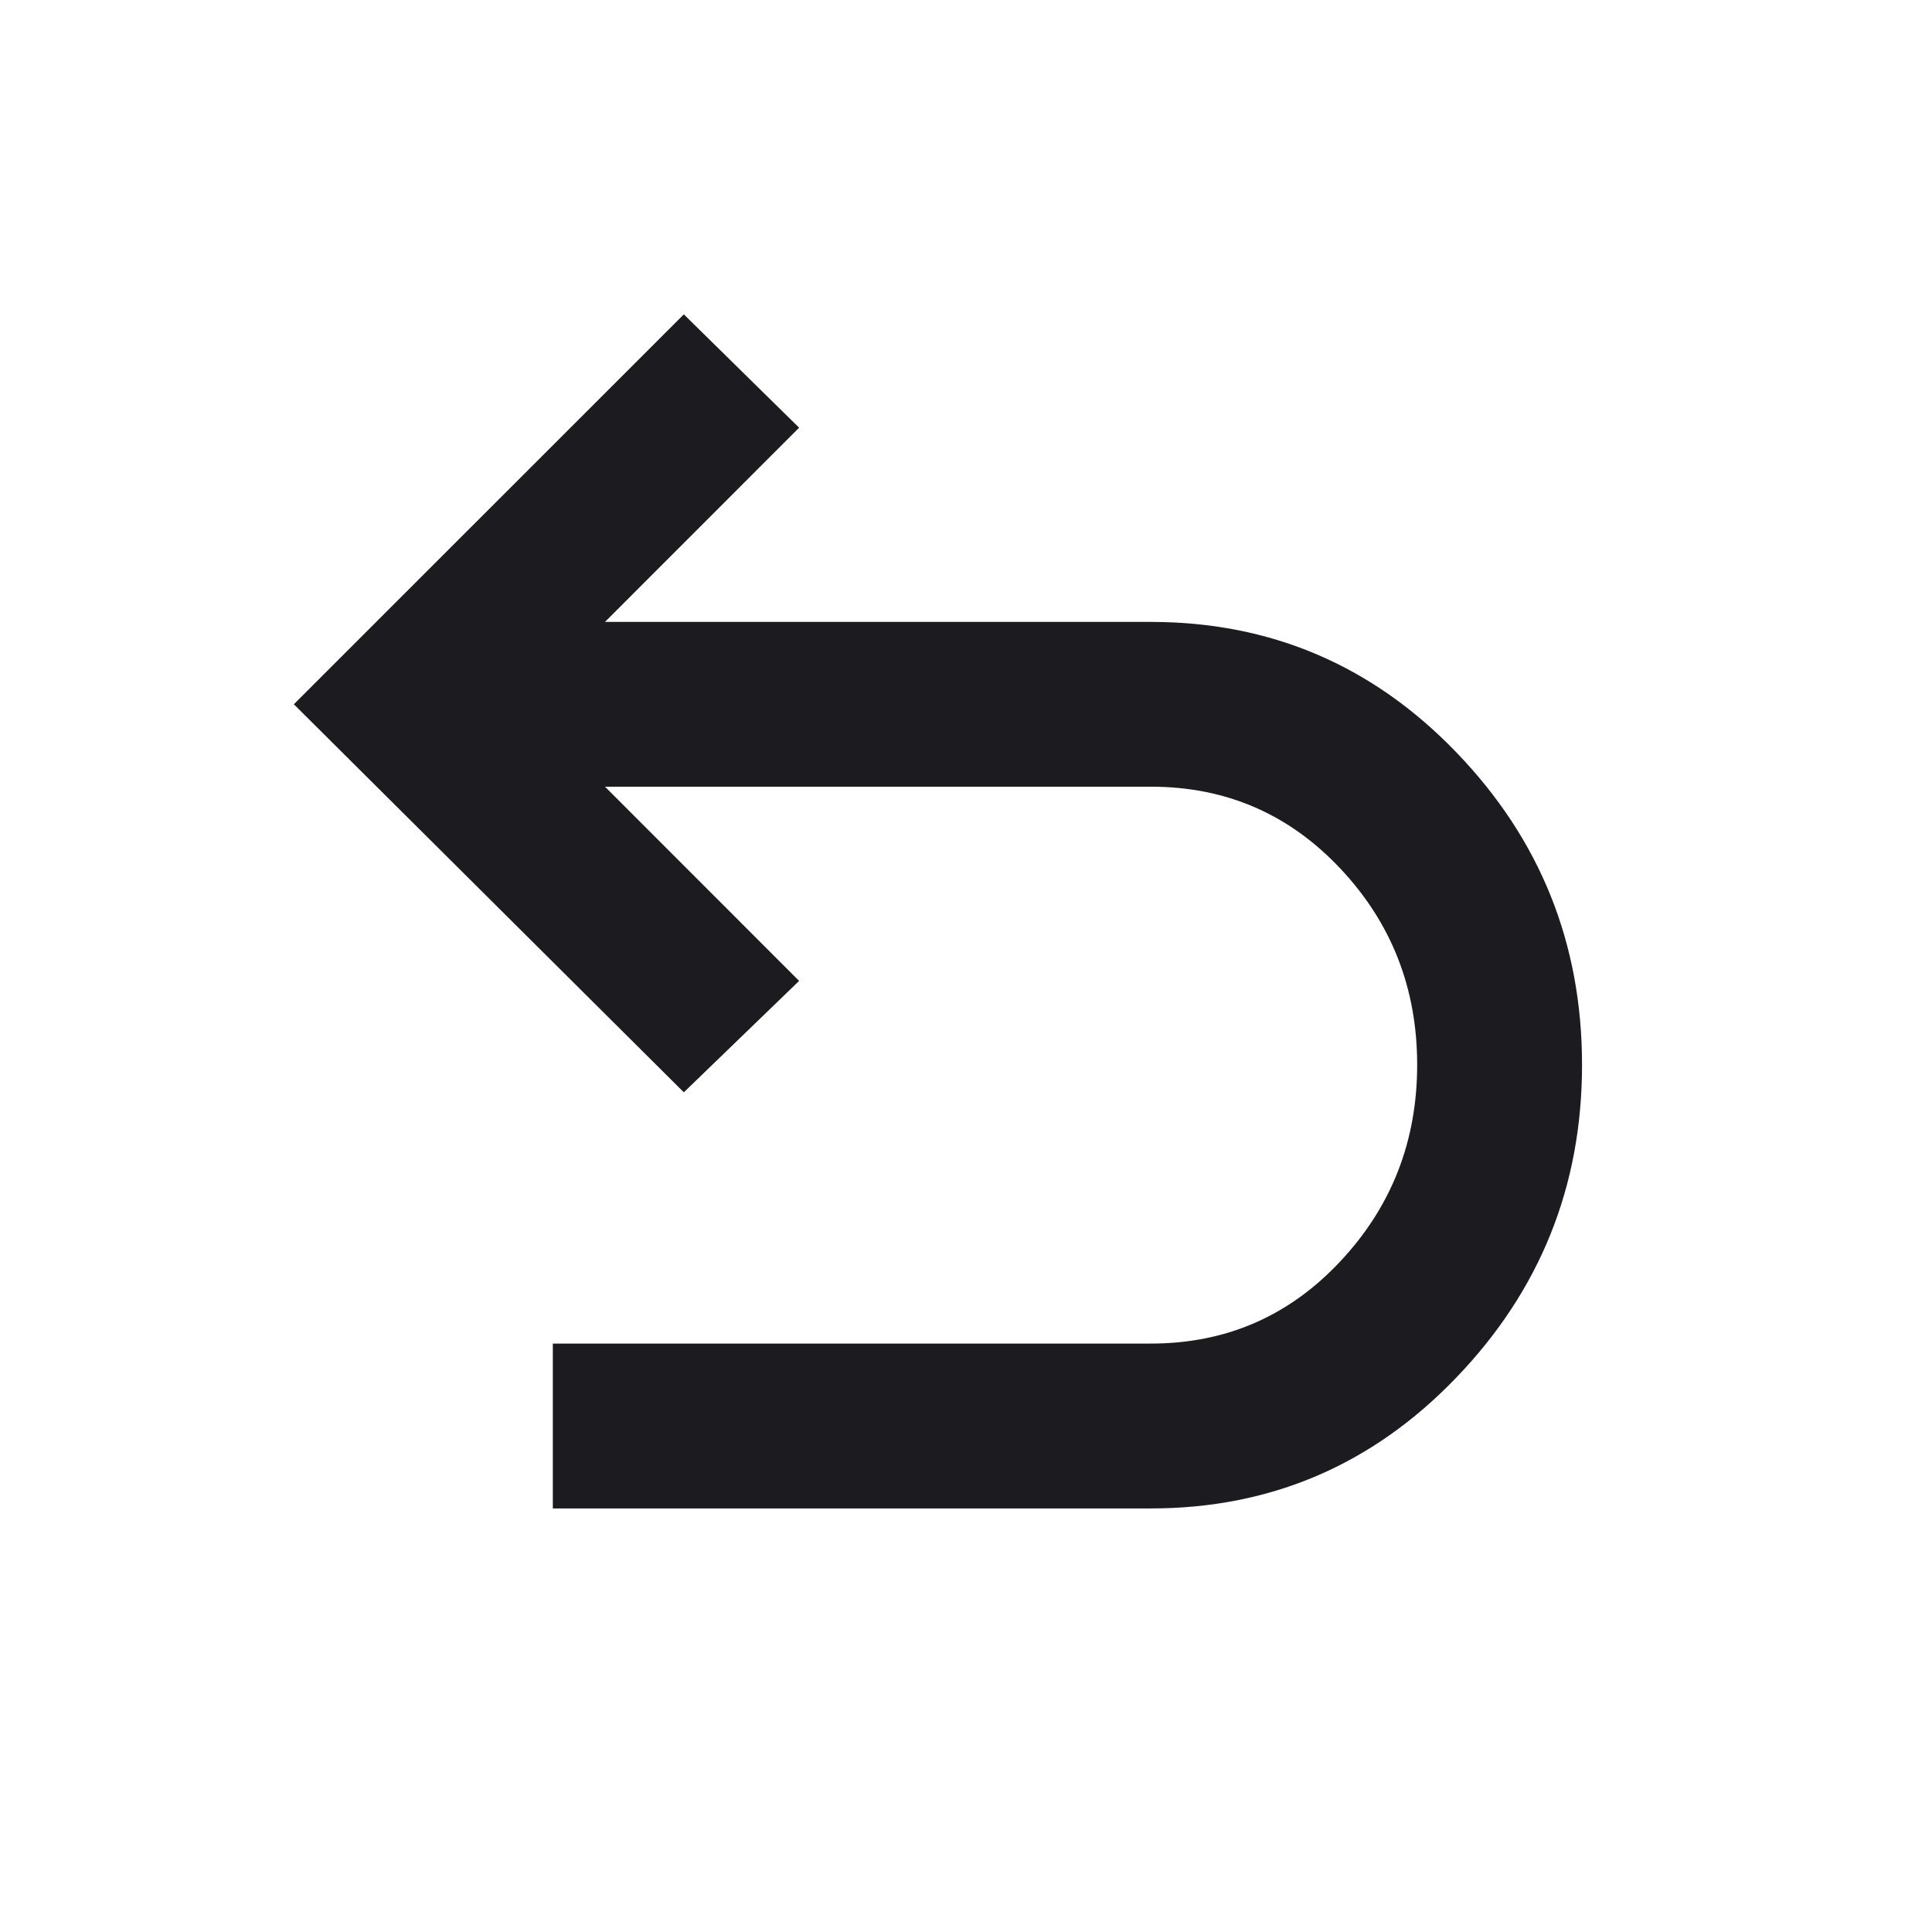
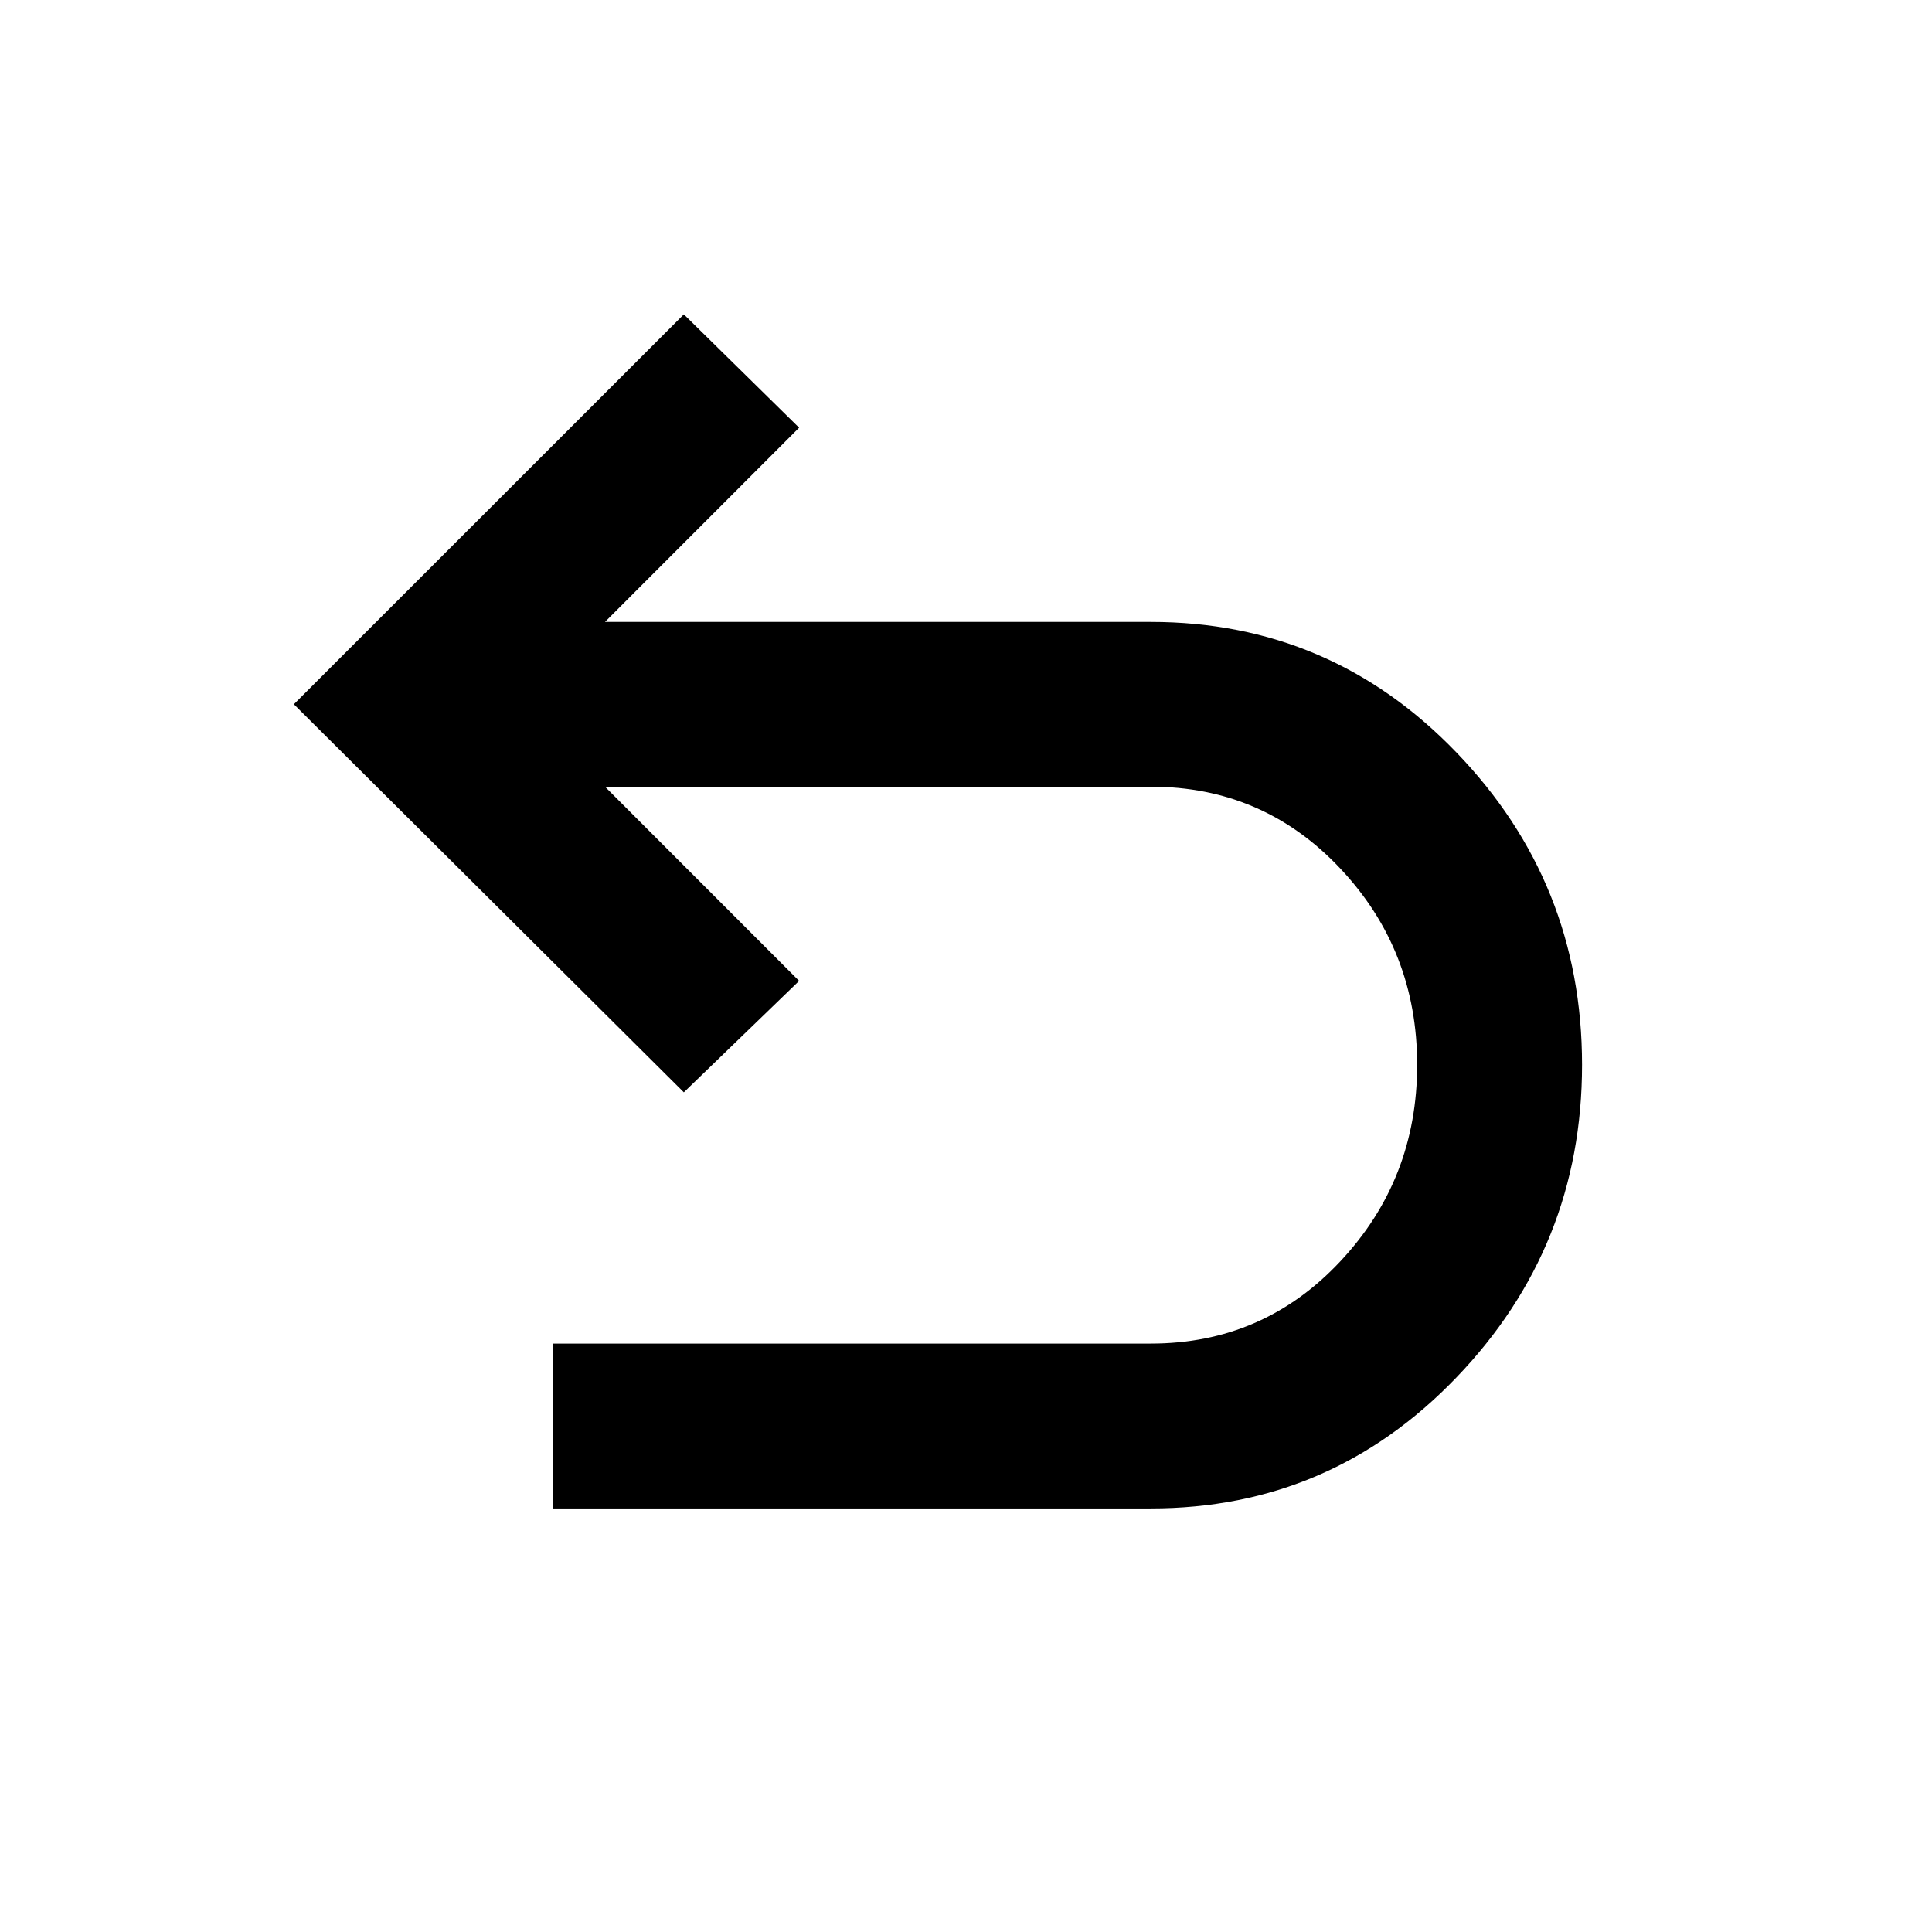
<svg xmlns="http://www.w3.org/2000/svg" width="21" height="21" viewBox="0 0 21 21" fill="none">
  <mask id="mask0_199_61" style="mask-type:alpha" maskUnits="userSpaceOnUse" x="0" y="0" width="21" height="21">
-     <rect x="0.111" y="0.333" width="20" height="20" fill="#D9D9D9" />
+     <rect x="0.111" y="0.333" width="20" height="20" fill="currentColor" />
  </mask>
  <g mask="url(#mask0_199_61)">
-     <path d="M6.009 16.396V14.604H12.51C13.324 14.604 14.01 14.307 14.568 13.711C15.126 13.116 15.404 12.404 15.404 11.574C15.404 10.744 15.126 10.032 14.568 9.44C14.01 8.847 13.324 8.551 12.51 8.551H6.576L8.686 10.662L7.433 11.873L3.194 7.655L7.433 3.417L8.686 4.649L6.576 6.76H12.51C13.812 6.76 14.919 7.232 15.83 8.178C16.741 9.123 17.196 10.255 17.196 11.574C17.196 12.892 16.741 14.025 15.83 14.973C14.919 15.922 13.812 16.396 12.51 16.396H6.009Z" fill="#1C1B1F" />
+     <path d="M6.009 16.396V14.604H12.51C13.324 14.604 14.01 14.307 14.568 13.711C15.126 13.116 15.404 12.404 15.404 11.574C15.404 10.744 15.126 10.032 14.568 9.44C14.01 8.847 13.324 8.551 12.51 8.551H6.576L8.686 10.662L7.433 11.873L3.194 7.655L7.433 3.417L8.686 4.649L6.576 6.76H12.51C13.812 6.76 14.919 7.232 15.83 8.178C16.741 9.123 17.196 10.255 17.196 11.574C17.196 12.892 16.741 14.025 15.83 14.973C14.919 15.922 13.812 16.396 12.51 16.396H6.009Z" fill="currentColor" />
  </g>
</svg>
